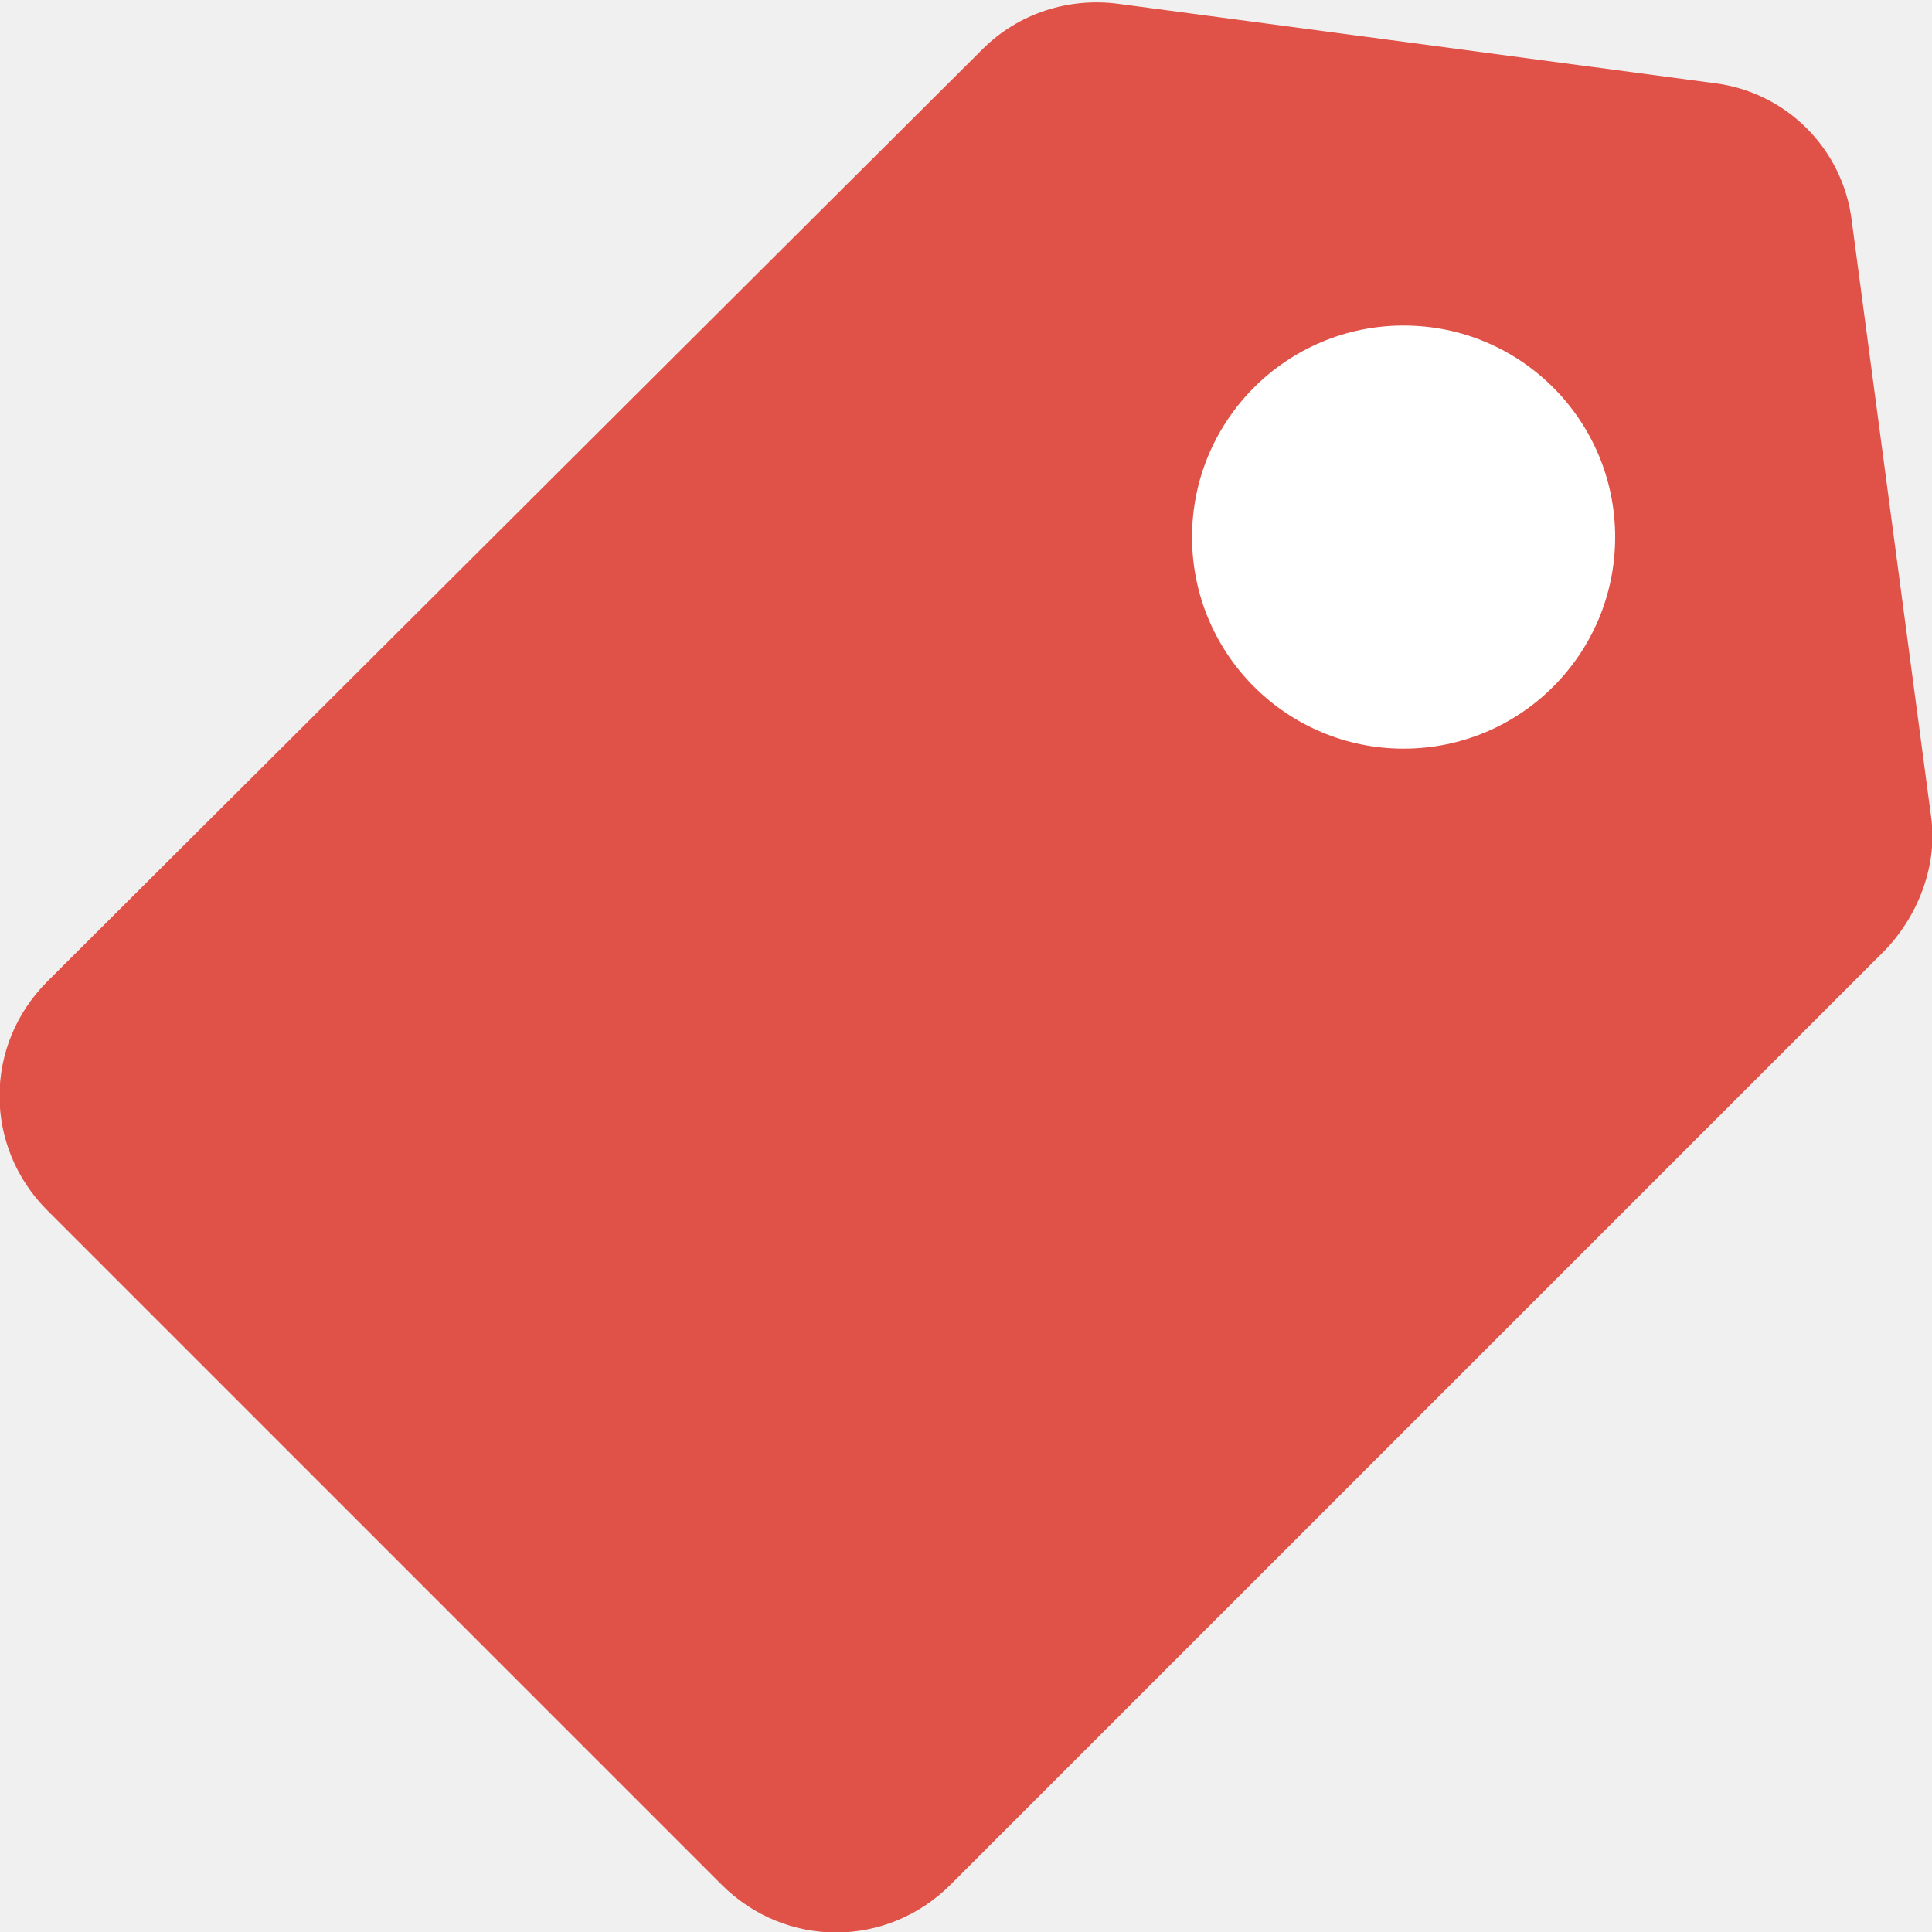
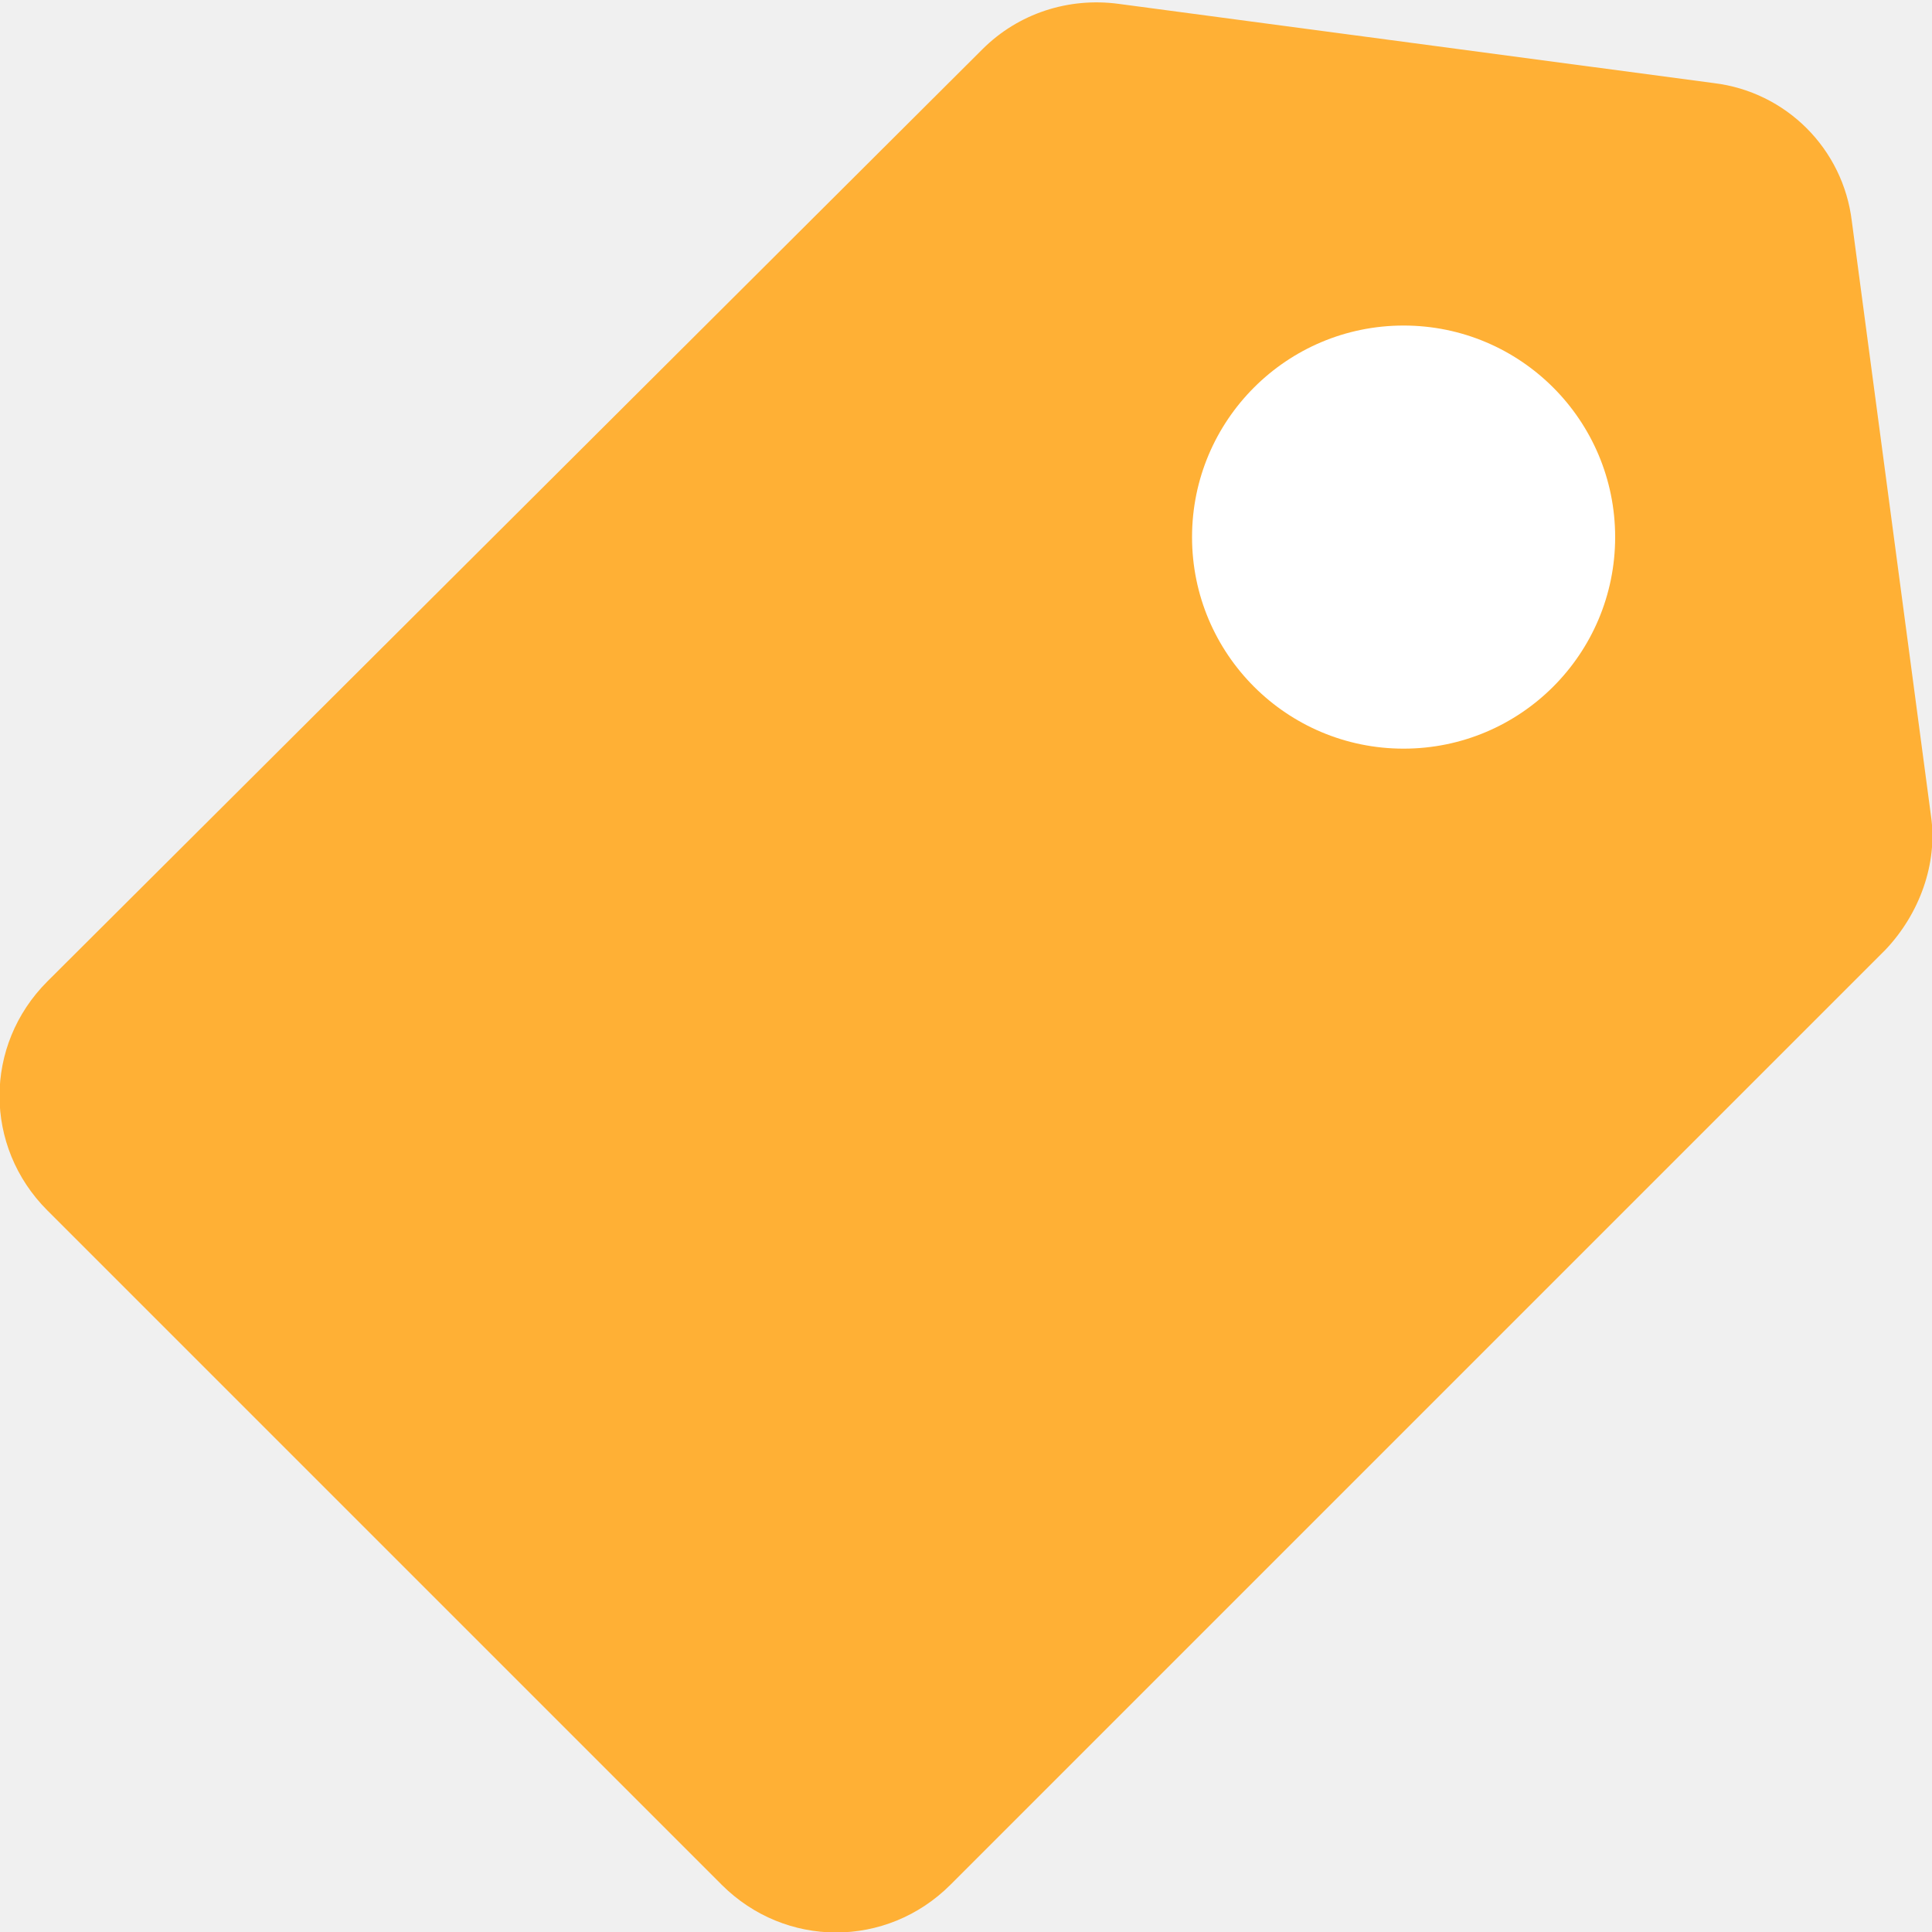
<svg xmlns="http://www.w3.org/2000/svg" version="1.1" id="Layer_1" x="0px" y="0px" viewBox="0 0 200 200" style="enable-background:new 0 0 200 200;" xml:space="preserve">
  <style type="text/css">
- 	.st0{fill:#E05248;}
+ 	.st0{fill:#FFB035;}
	.st1{fill:#FFFFFF;}
</style>
  <g>
    <path class="st0" d="M195.2,98.3l-96.8,96.8c-6.6,6.6-17.1,6.6-23.7,0L4.9,125.3c-6.6-6.6-6.6-17.1,0-23.7l96.8-96.5   c3.7-3.7,8.9-5.4,14.1-4.7l61.6,8.2c7.5,0.9,13.4,6.8,14.3,14.3l8.2,61.6C200.6,89.4,198.7,94.6,195.2,98.3z" />
  </g>
  <g>
    <circle class="st1" cx="145.3" cy="55.6" r="21.9" />
  </g>
</svg>
